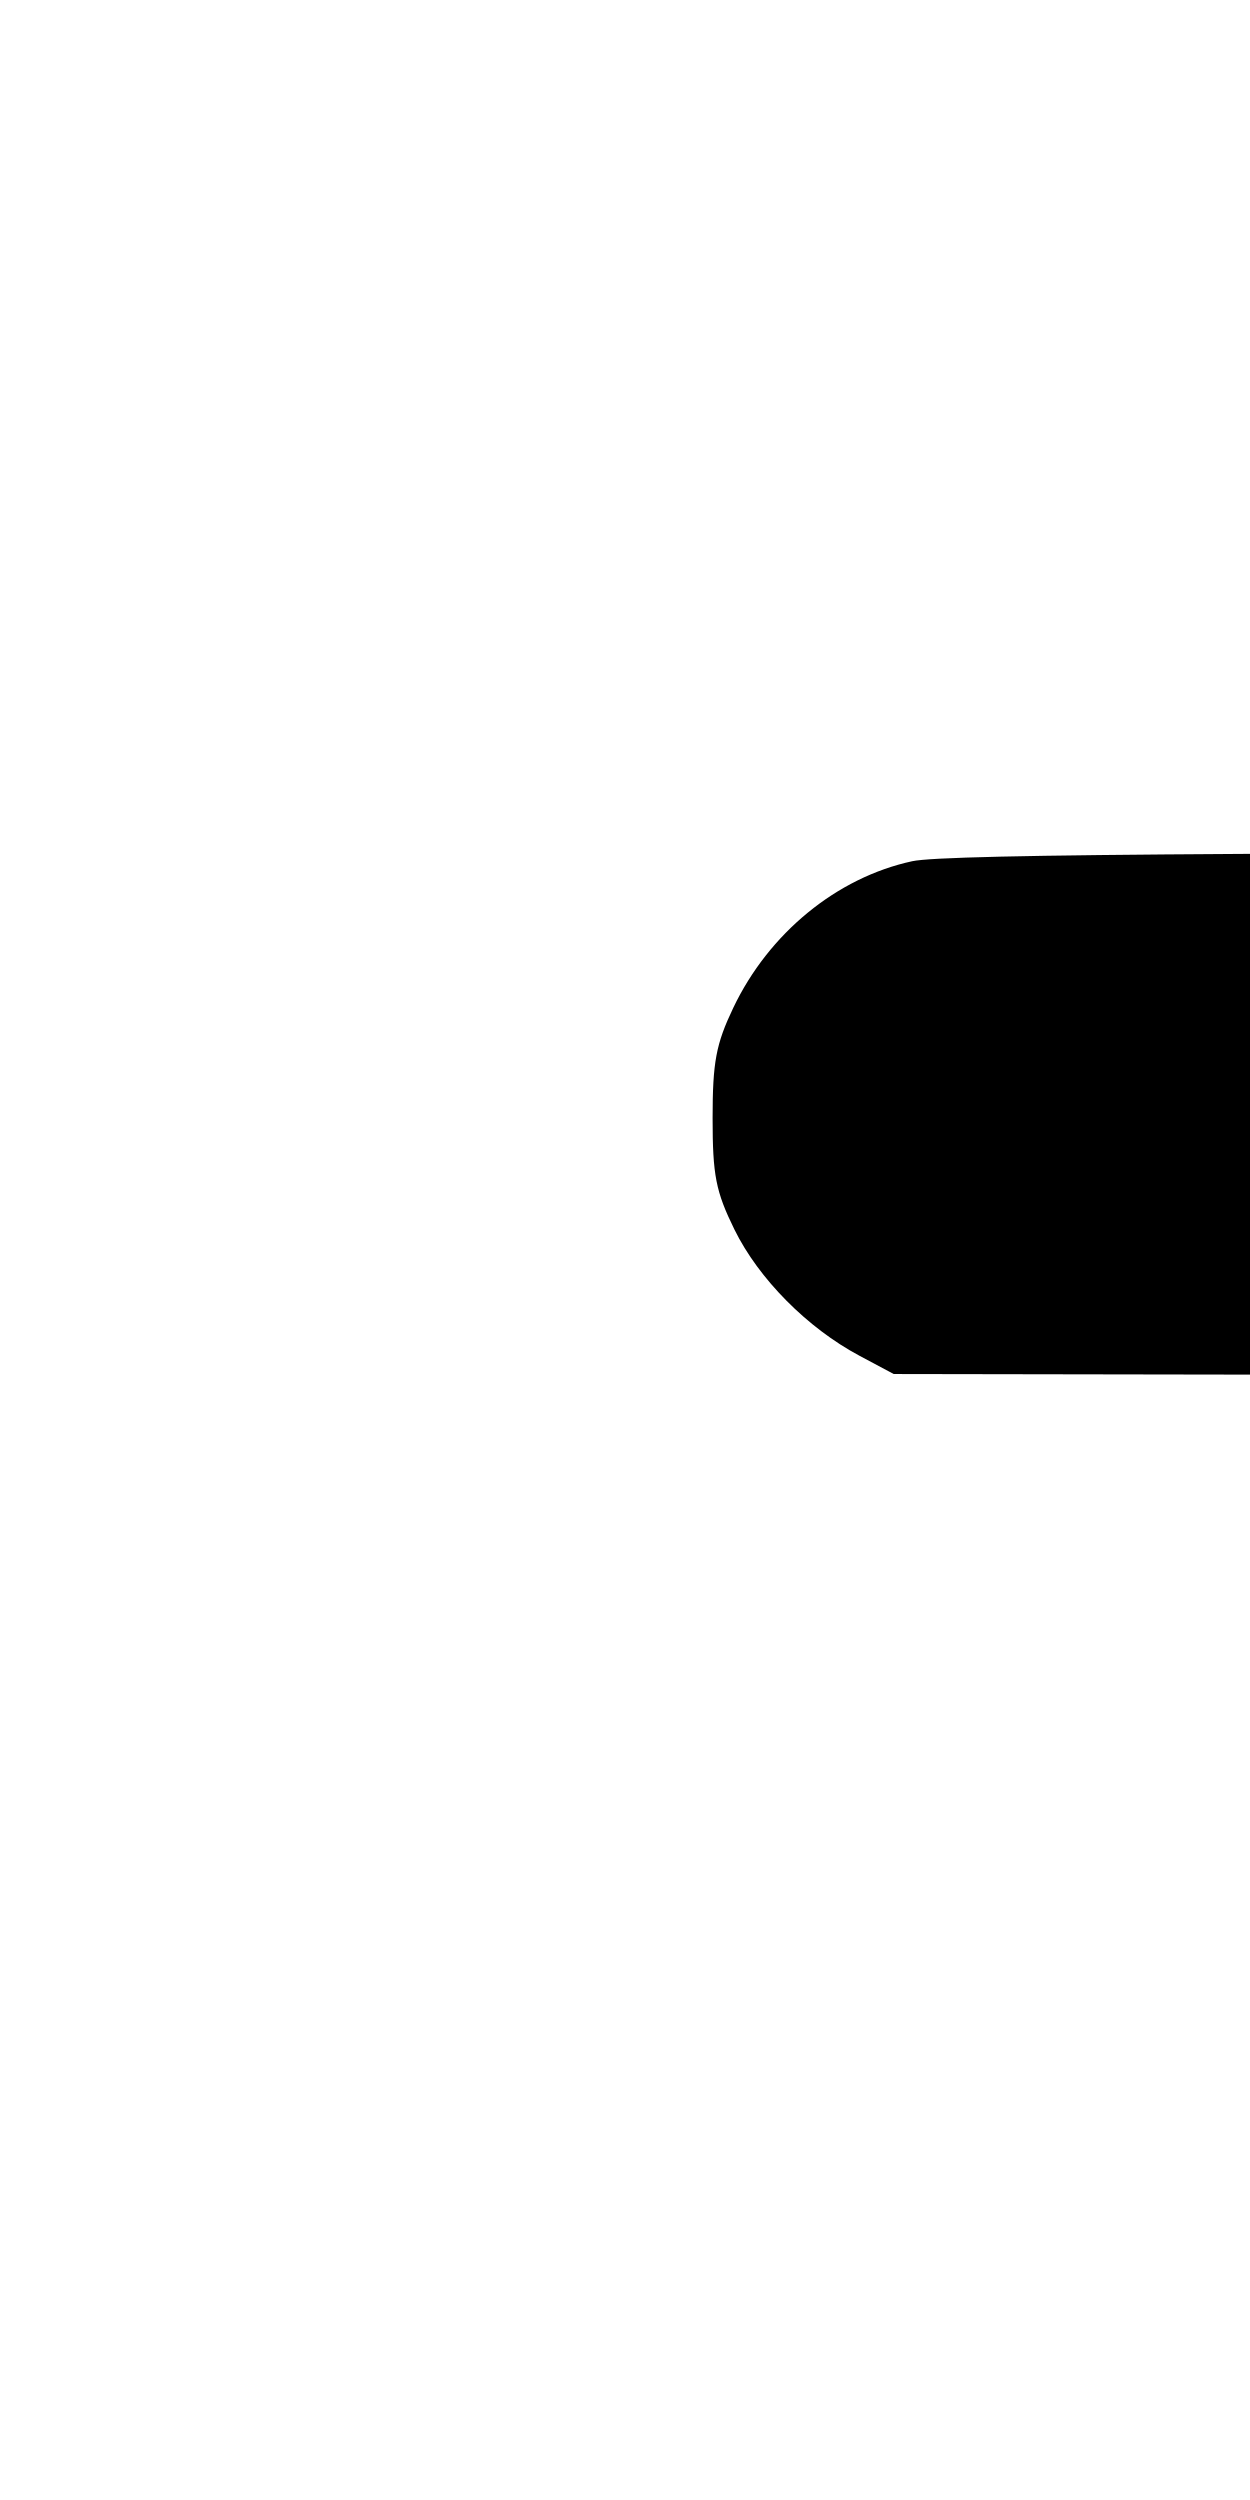
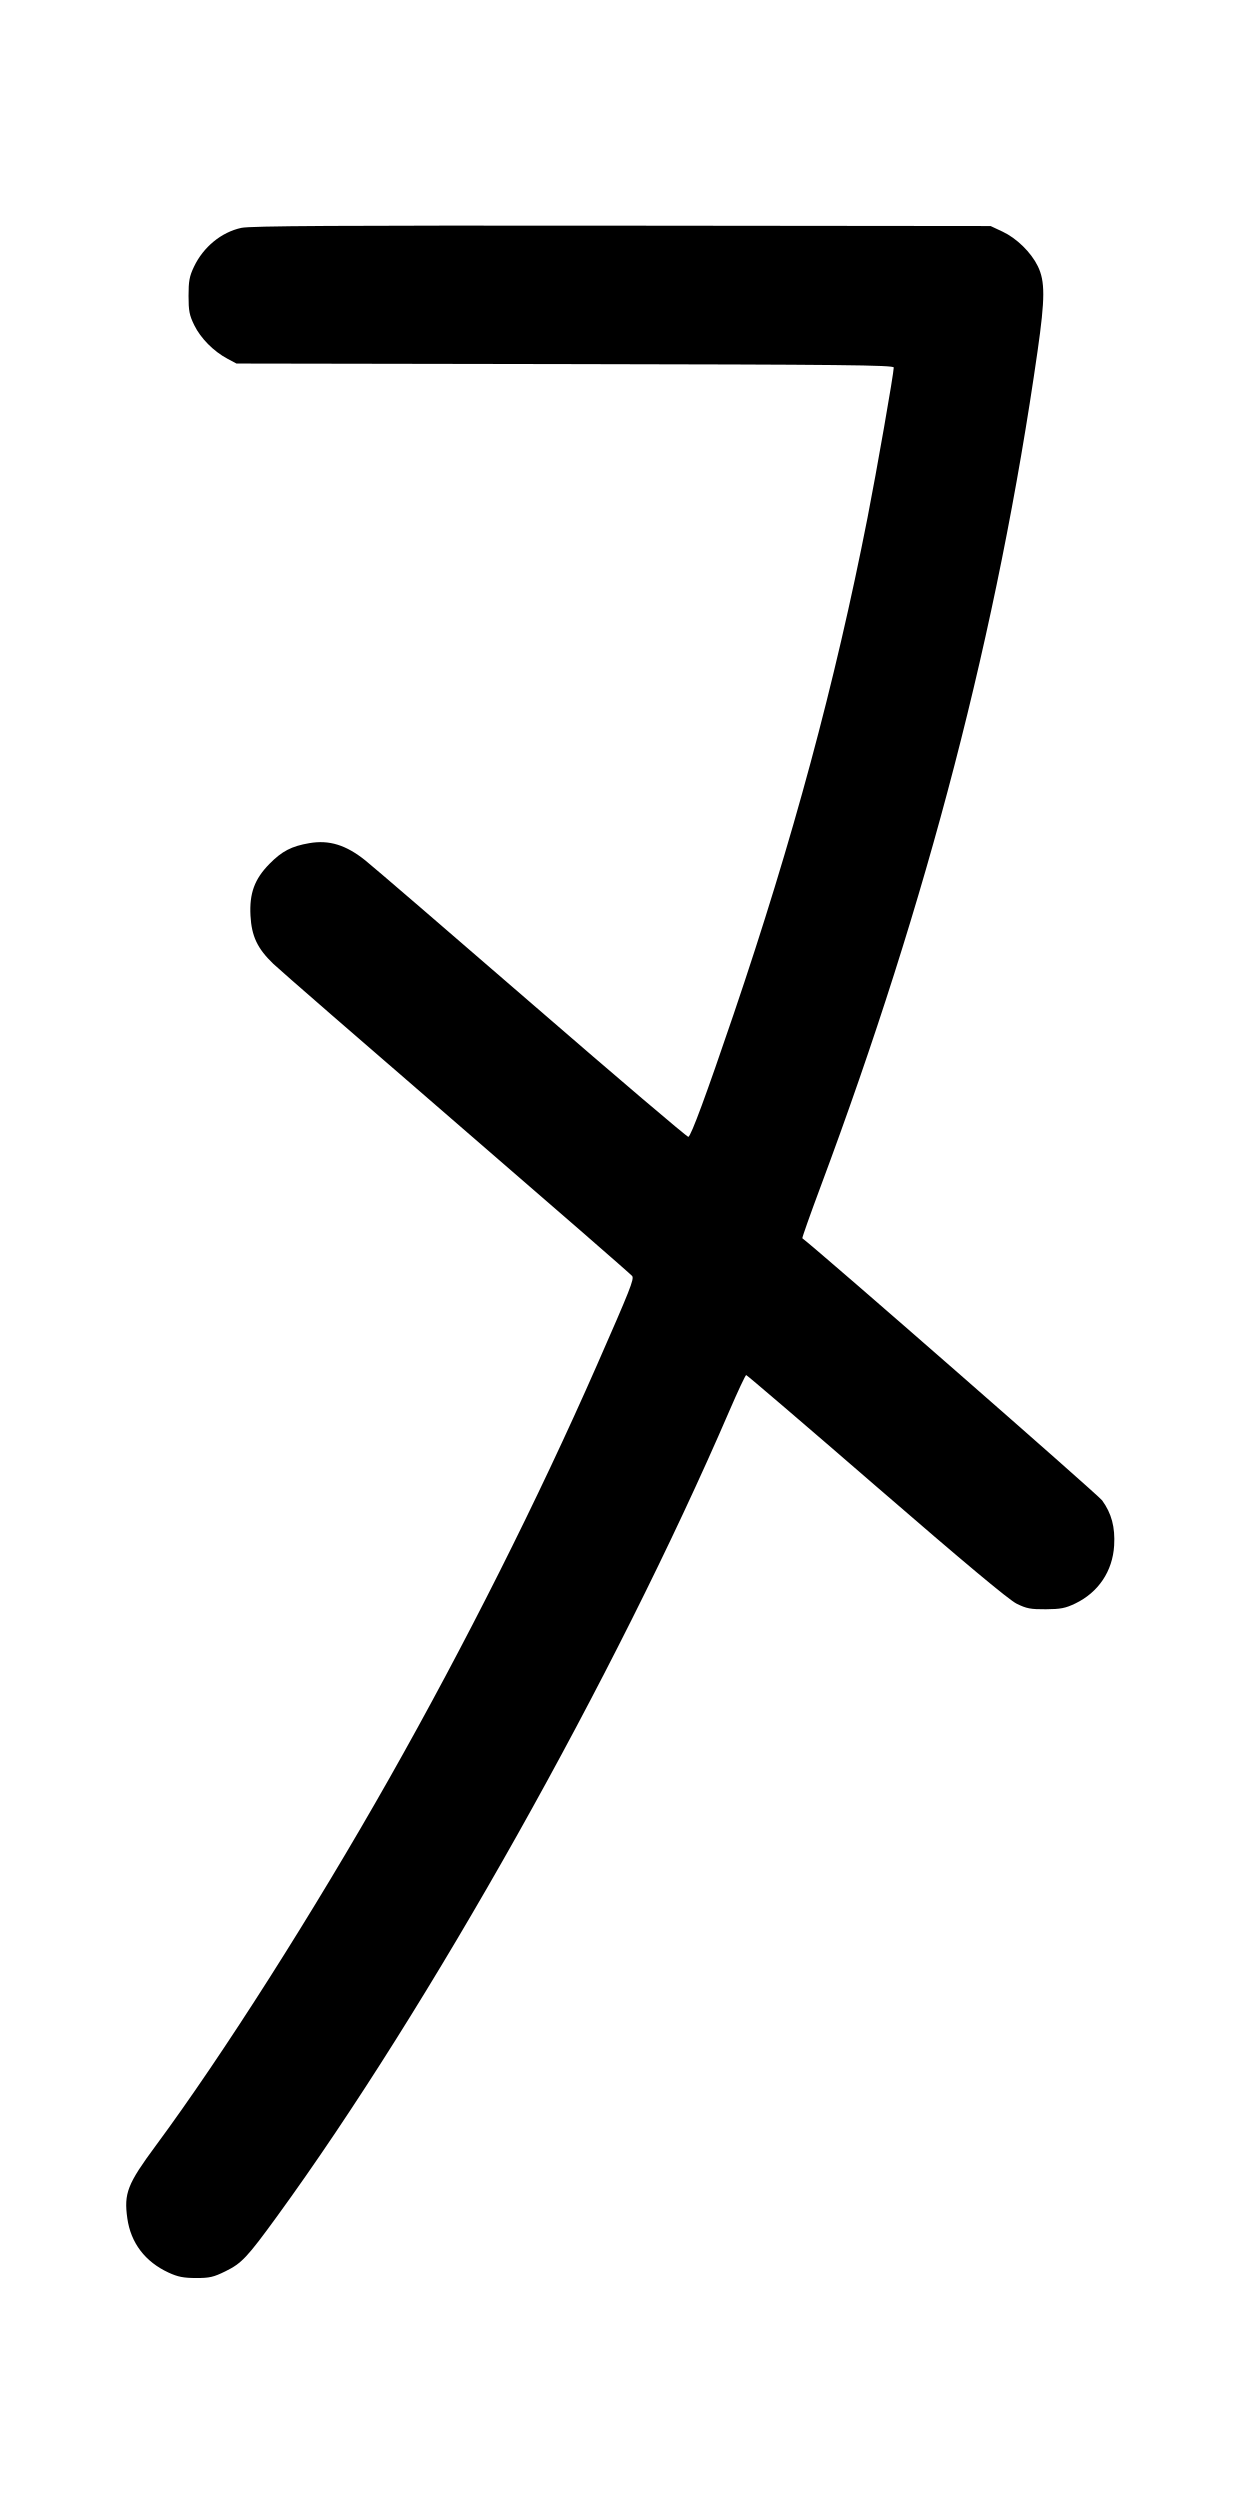
- <svg xmlns="http://www.w3.org/2000/svg" width="500" height="1000" viewBox="0 0 132.292 264.583" version="1.1" id="svg5">
+ <svg xmlns="http://www.w3.org/2000/svg" width="500" height="1000" viewBox="0 0 500 1000" version="1.1" id="svg5">
  <path d="M96.545 91.145 C 88.554 92.875,81.372 98.761,77.602 106.667 C 75.775 110.499,75.417 112.410,75.417 118.333 C 75.417 124.386,75.752 126.100,77.725 130.118 C 80.286 135.333,85.440 140.537,90.959 143.482 L 94.583 145.417 226.042 145.635 C 336.945 145.819,357.500 146.033,357.500 147.000 C 357.500 149.311,350.663 188.462,347.008 207.083 C 333.979 273.449,317.118 335.968,293.403 405.833 C 282.505 437.941,276.435 454.383,275.346 454.746 C 274.910 454.891,246.998 431.144,213.319 401.975 C 179.639 372.805,149.407 346.794,146.135 344.171 C 138.415 337.981,131.678 335.898,123.764 337.254 C 116.592 338.482,112.802 340.450,107.783 345.551 C 101.808 351.624,99.718 357.323,100.194 366.250 C 100.633 374.494,102.965 379.424,109.307 385.519 C 111.751 387.867,144.875 416.673,182.917 449.532 C 220.958 482.392,252.437 509.784,252.870 510.404 C 253.721 511.624,252.121 515.666,238.686 546.250 C 215.088 599.969,186.065 657.734,155.785 711.250 C 125.519 764.743,89.063 822.074,62.258 858.333 C 50.971 873.601,49.513 877.338,50.931 887.355 C 52.321 897.170,58.040 904.695,67.400 909.025 C 71.116 910.744,73.382 911.195,78.373 911.210 C 83.816 911.226,85.409 910.861,90.204 908.500 C 96.680 905.312,98.840 903.013,110.801 886.568 C 171.759 802.759,245.811 670.899,291.728 564.397 C 295.132 556.503,298.166 550.034,298.470 550.022 C 298.774 550.010,322.212 570.076,350.553 594.613 C 385.722 625.061,403.539 639.944,406.667 641.488 C 410.601 643.430,412.253 643.743,418.333 643.703 C 424.268 643.663,426.179 643.288,430.119 641.393 C 439.367 636.943,445.043 628.479,445.656 618.228 C 446.095 610.879,444.633 605.378,440.856 600.163 C 439.224 597.911,328.036 500.687,320.937 495.306 C 320.765 495.175,324.075 485.816,328.294 474.508 C 371.151 359.632,399.032 252.234,415.029 140.417 C 418.047 119.316,418.065 112.502,415.116 106.458 C 412.427 100.946,406.654 95.293,401.017 92.651 L 396.250 90.417 248.750 90.271 C 135.165 90.159,100.168 90.360,96.545 91.145 " stroke="none" fill-rule="evenodd" fill="black" />
</svg>
